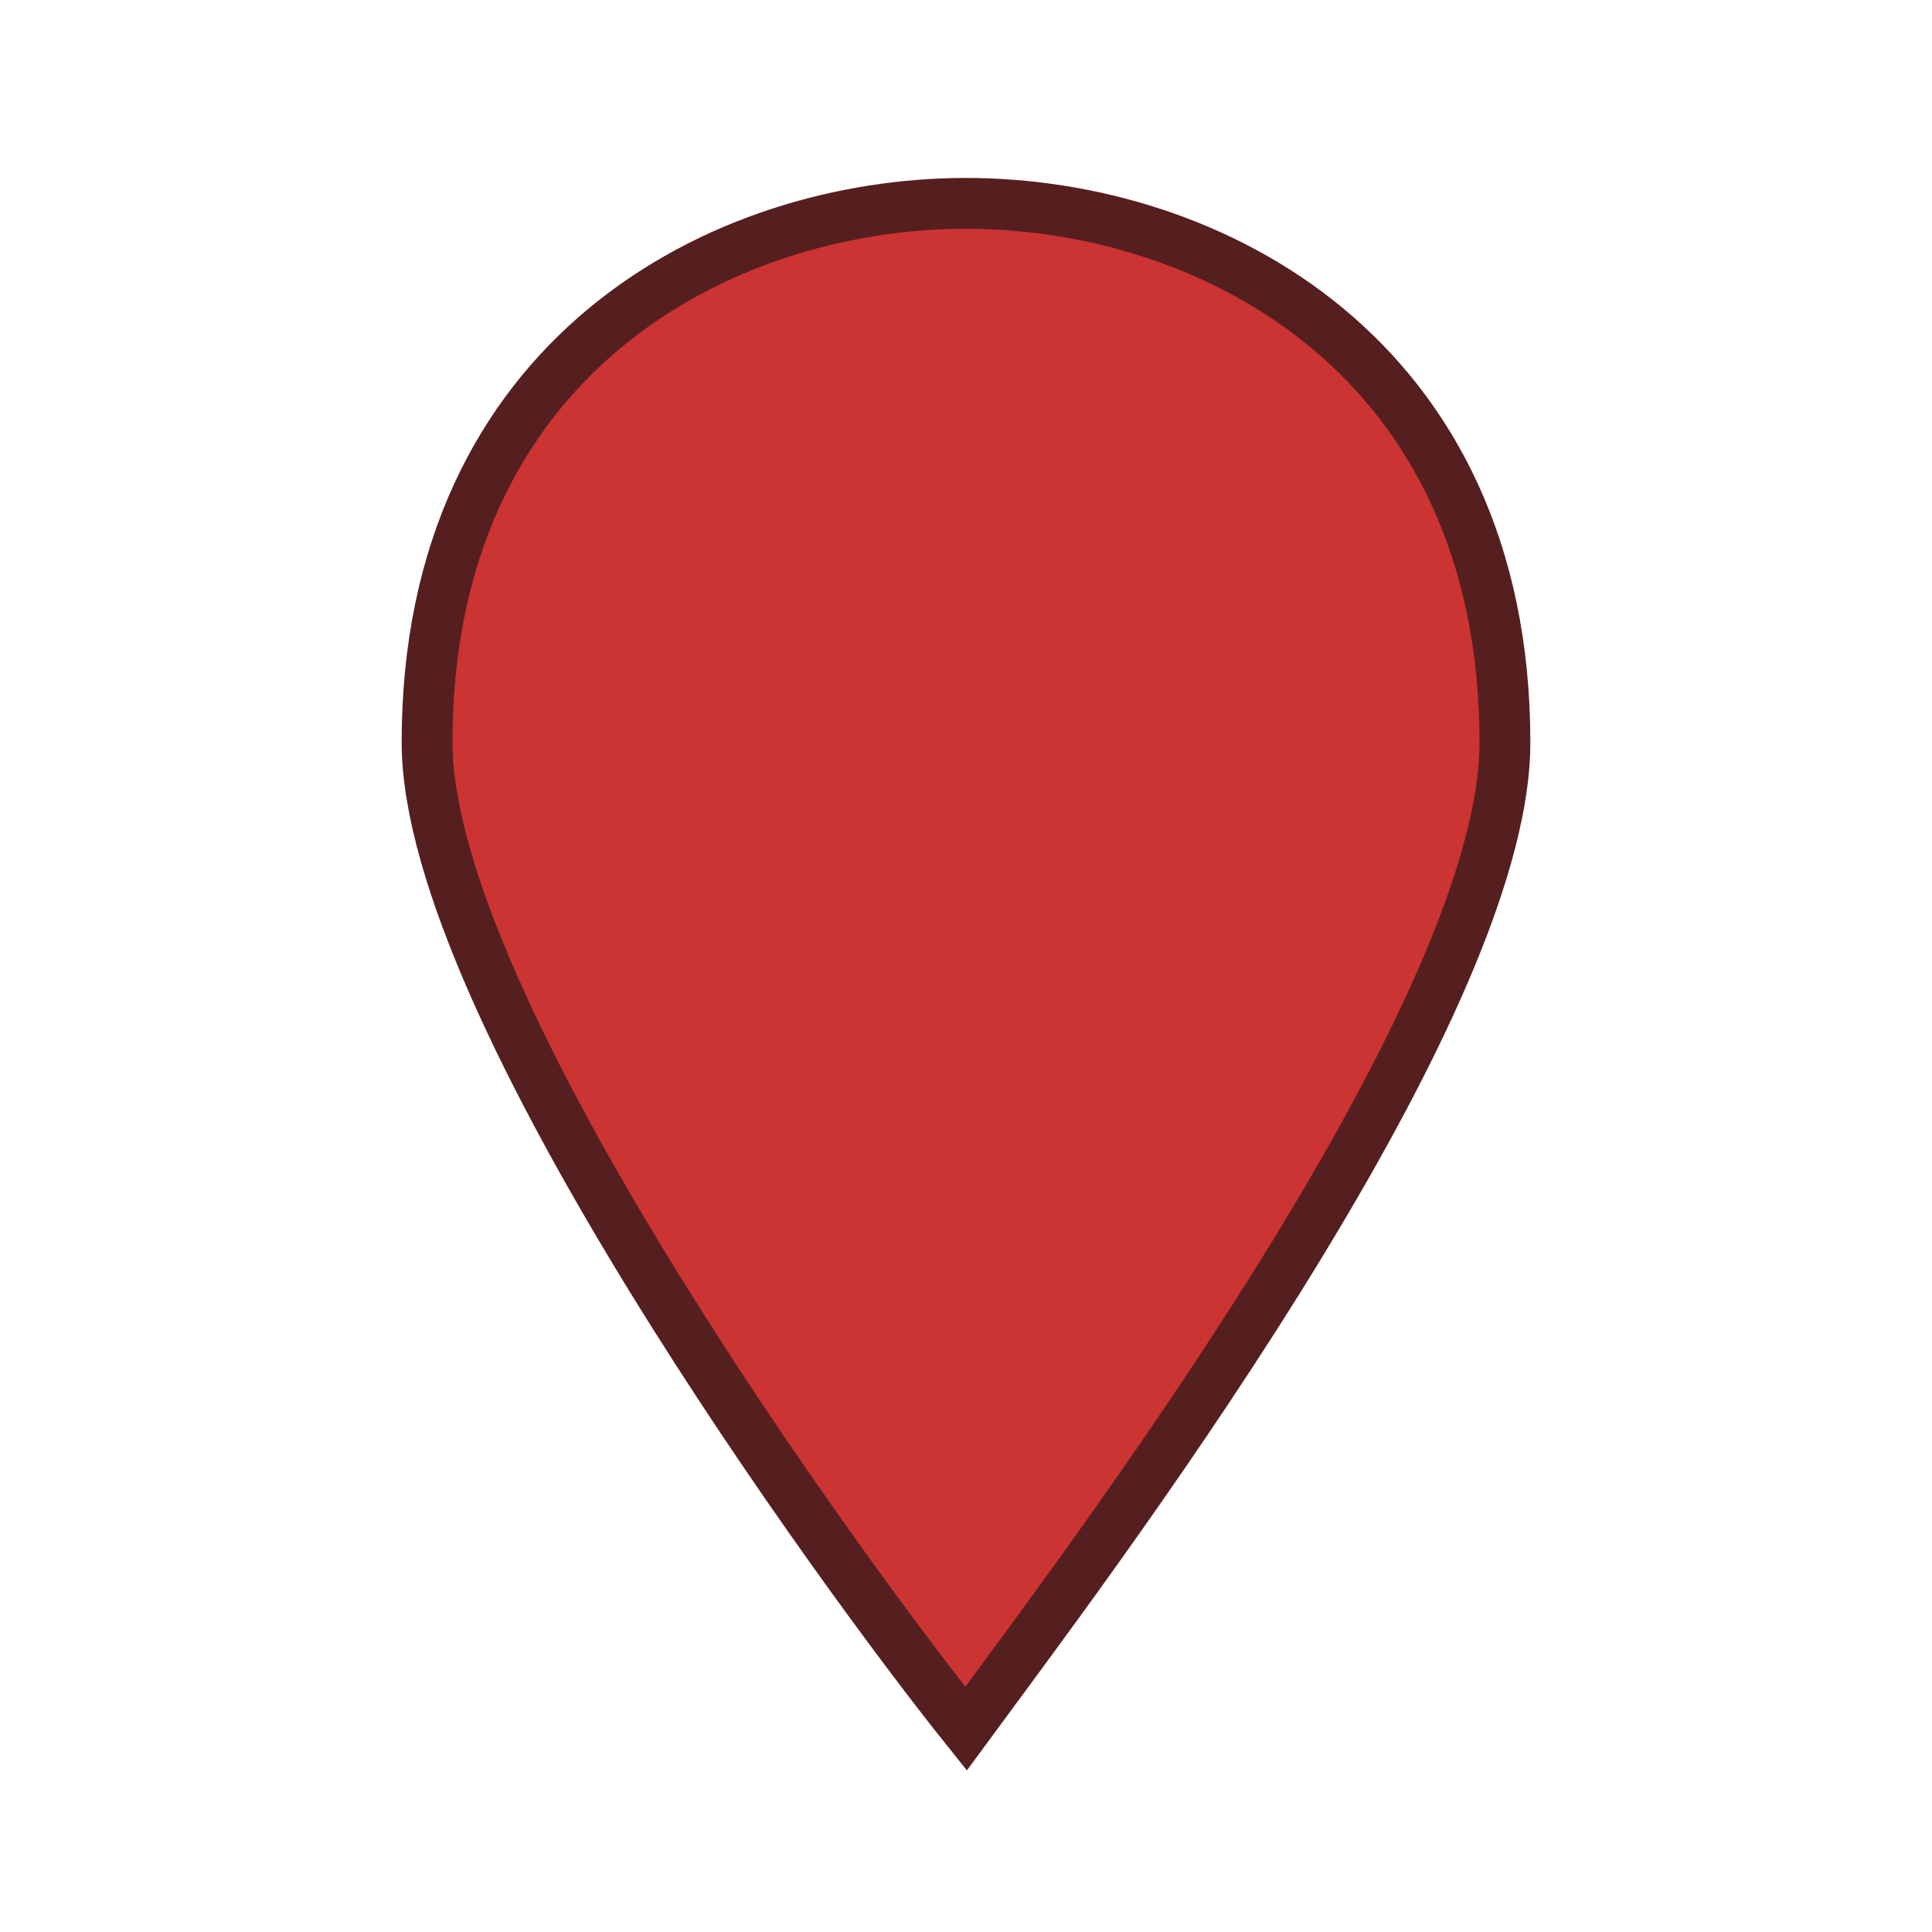
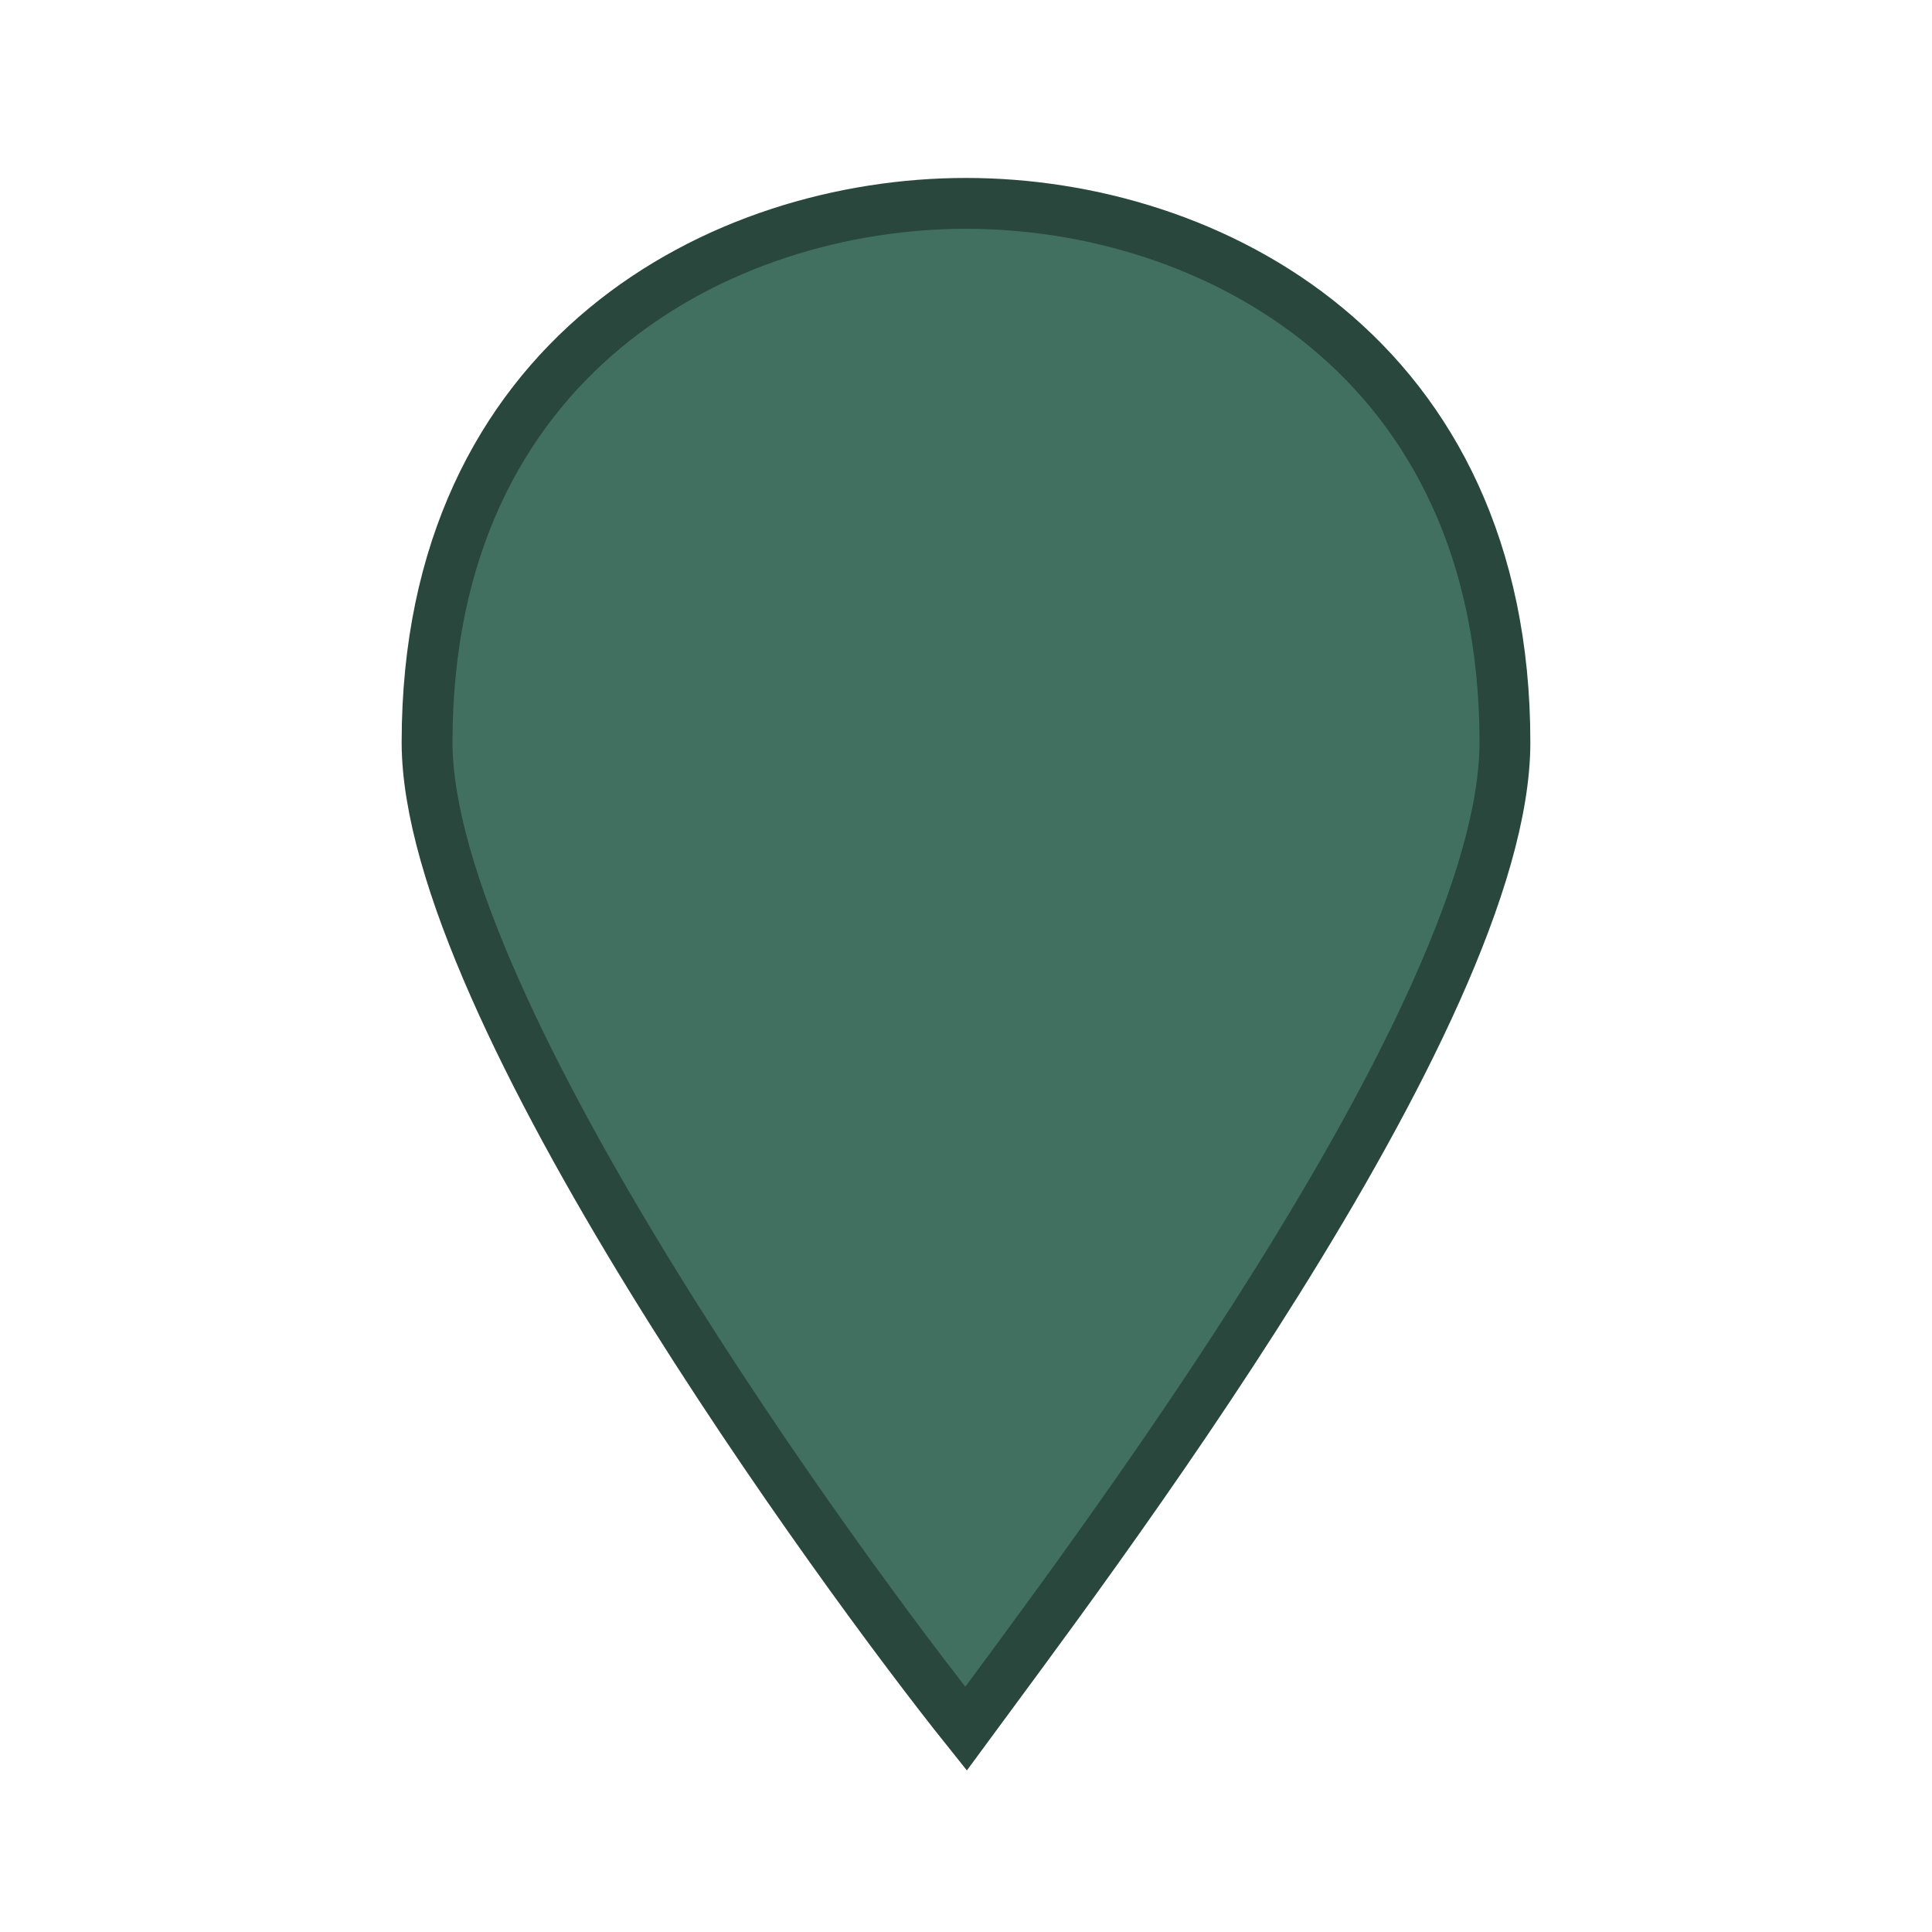
<svg xmlns="http://www.w3.org/2000/svg" version="1.1" id="Layer_1" x="0px" y="0px" viewBox="0 0 19 19" style="enable-background:new 0 0 19 19;" xml:space="preserve">
  <style type="text/css">
	.st0{fill:none;}
- 	.st1{fill:#CC3333;stroke:#561F1F;stroke-width:0.5;stroke-miterlimit:10;}
+ 	.st1{fill:#417060;stroke:#29473D;stroke-width:0.5;stroke-miterlimit:10;}
</style>
  <rect class="st0" width="19" height="19" />
  <path class="st1" d="M9.5,2C7.1,2,4.2,3.5,4.2,7.3c0,2.6,4.1,8.2,5.3,9.7c1.1-1.5,5.3-7,5.3-9.7C14.8,3.5,11.9,2,9.5,2z" />
</svg>
